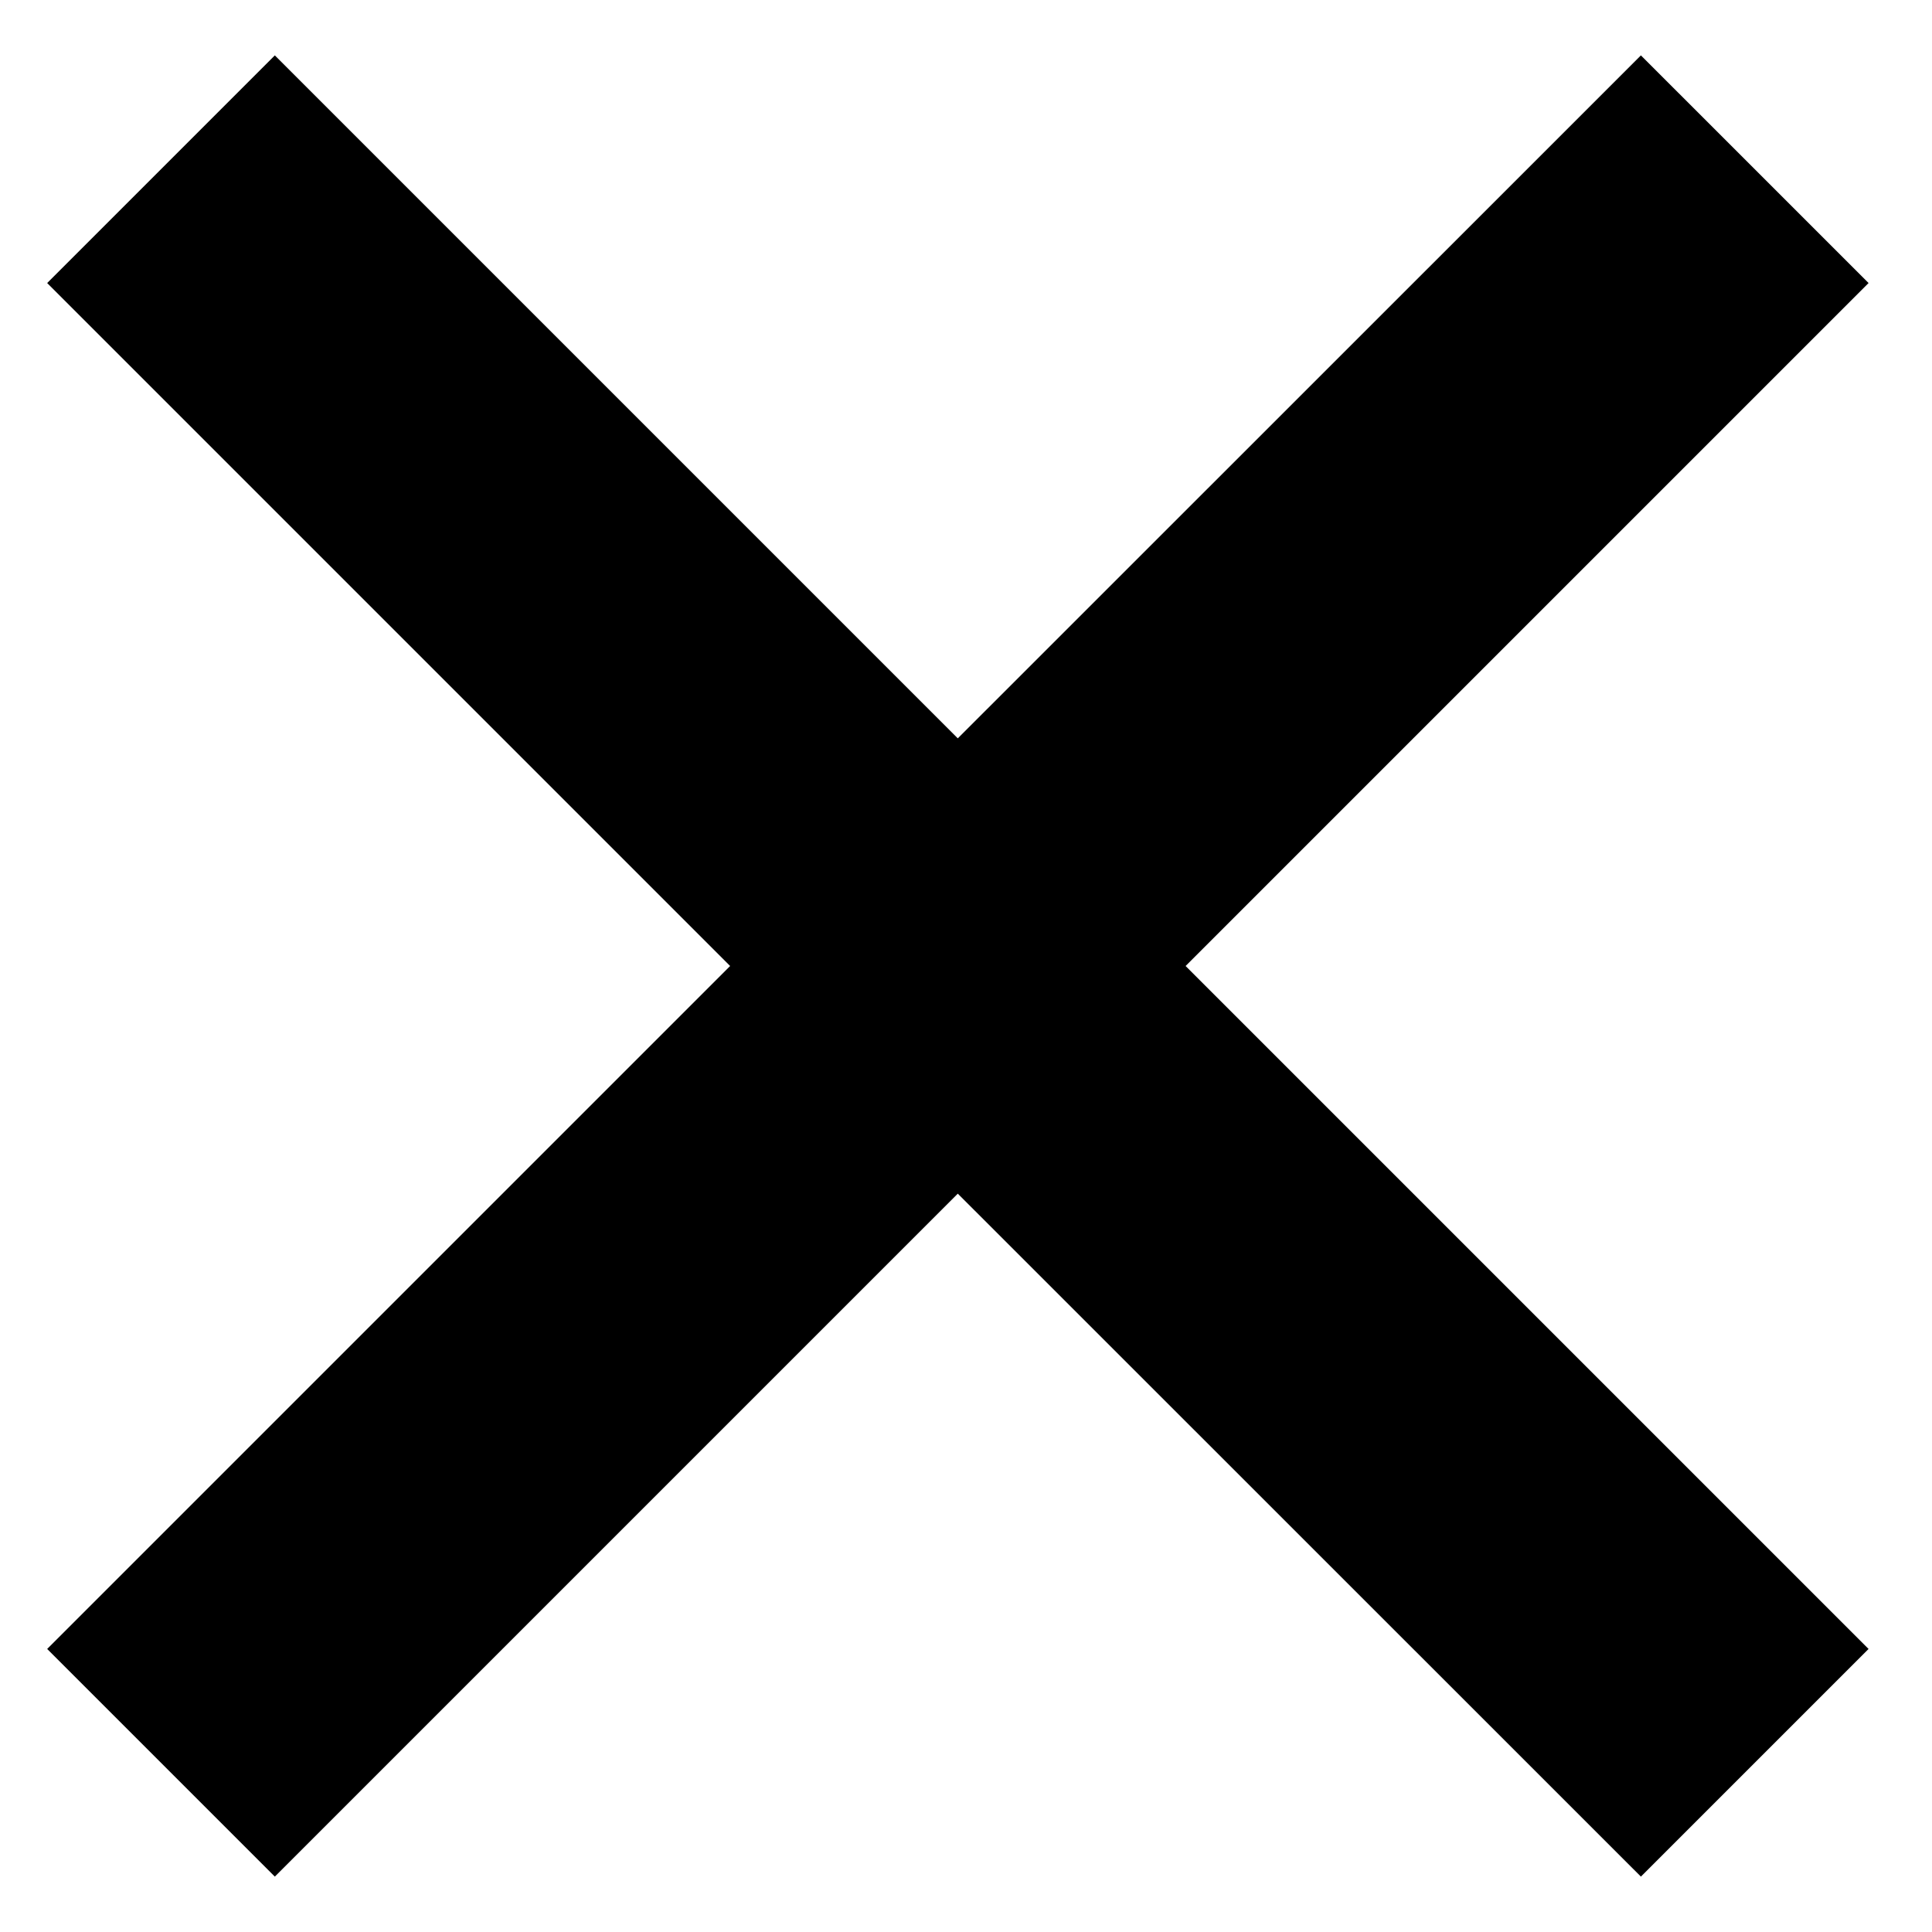
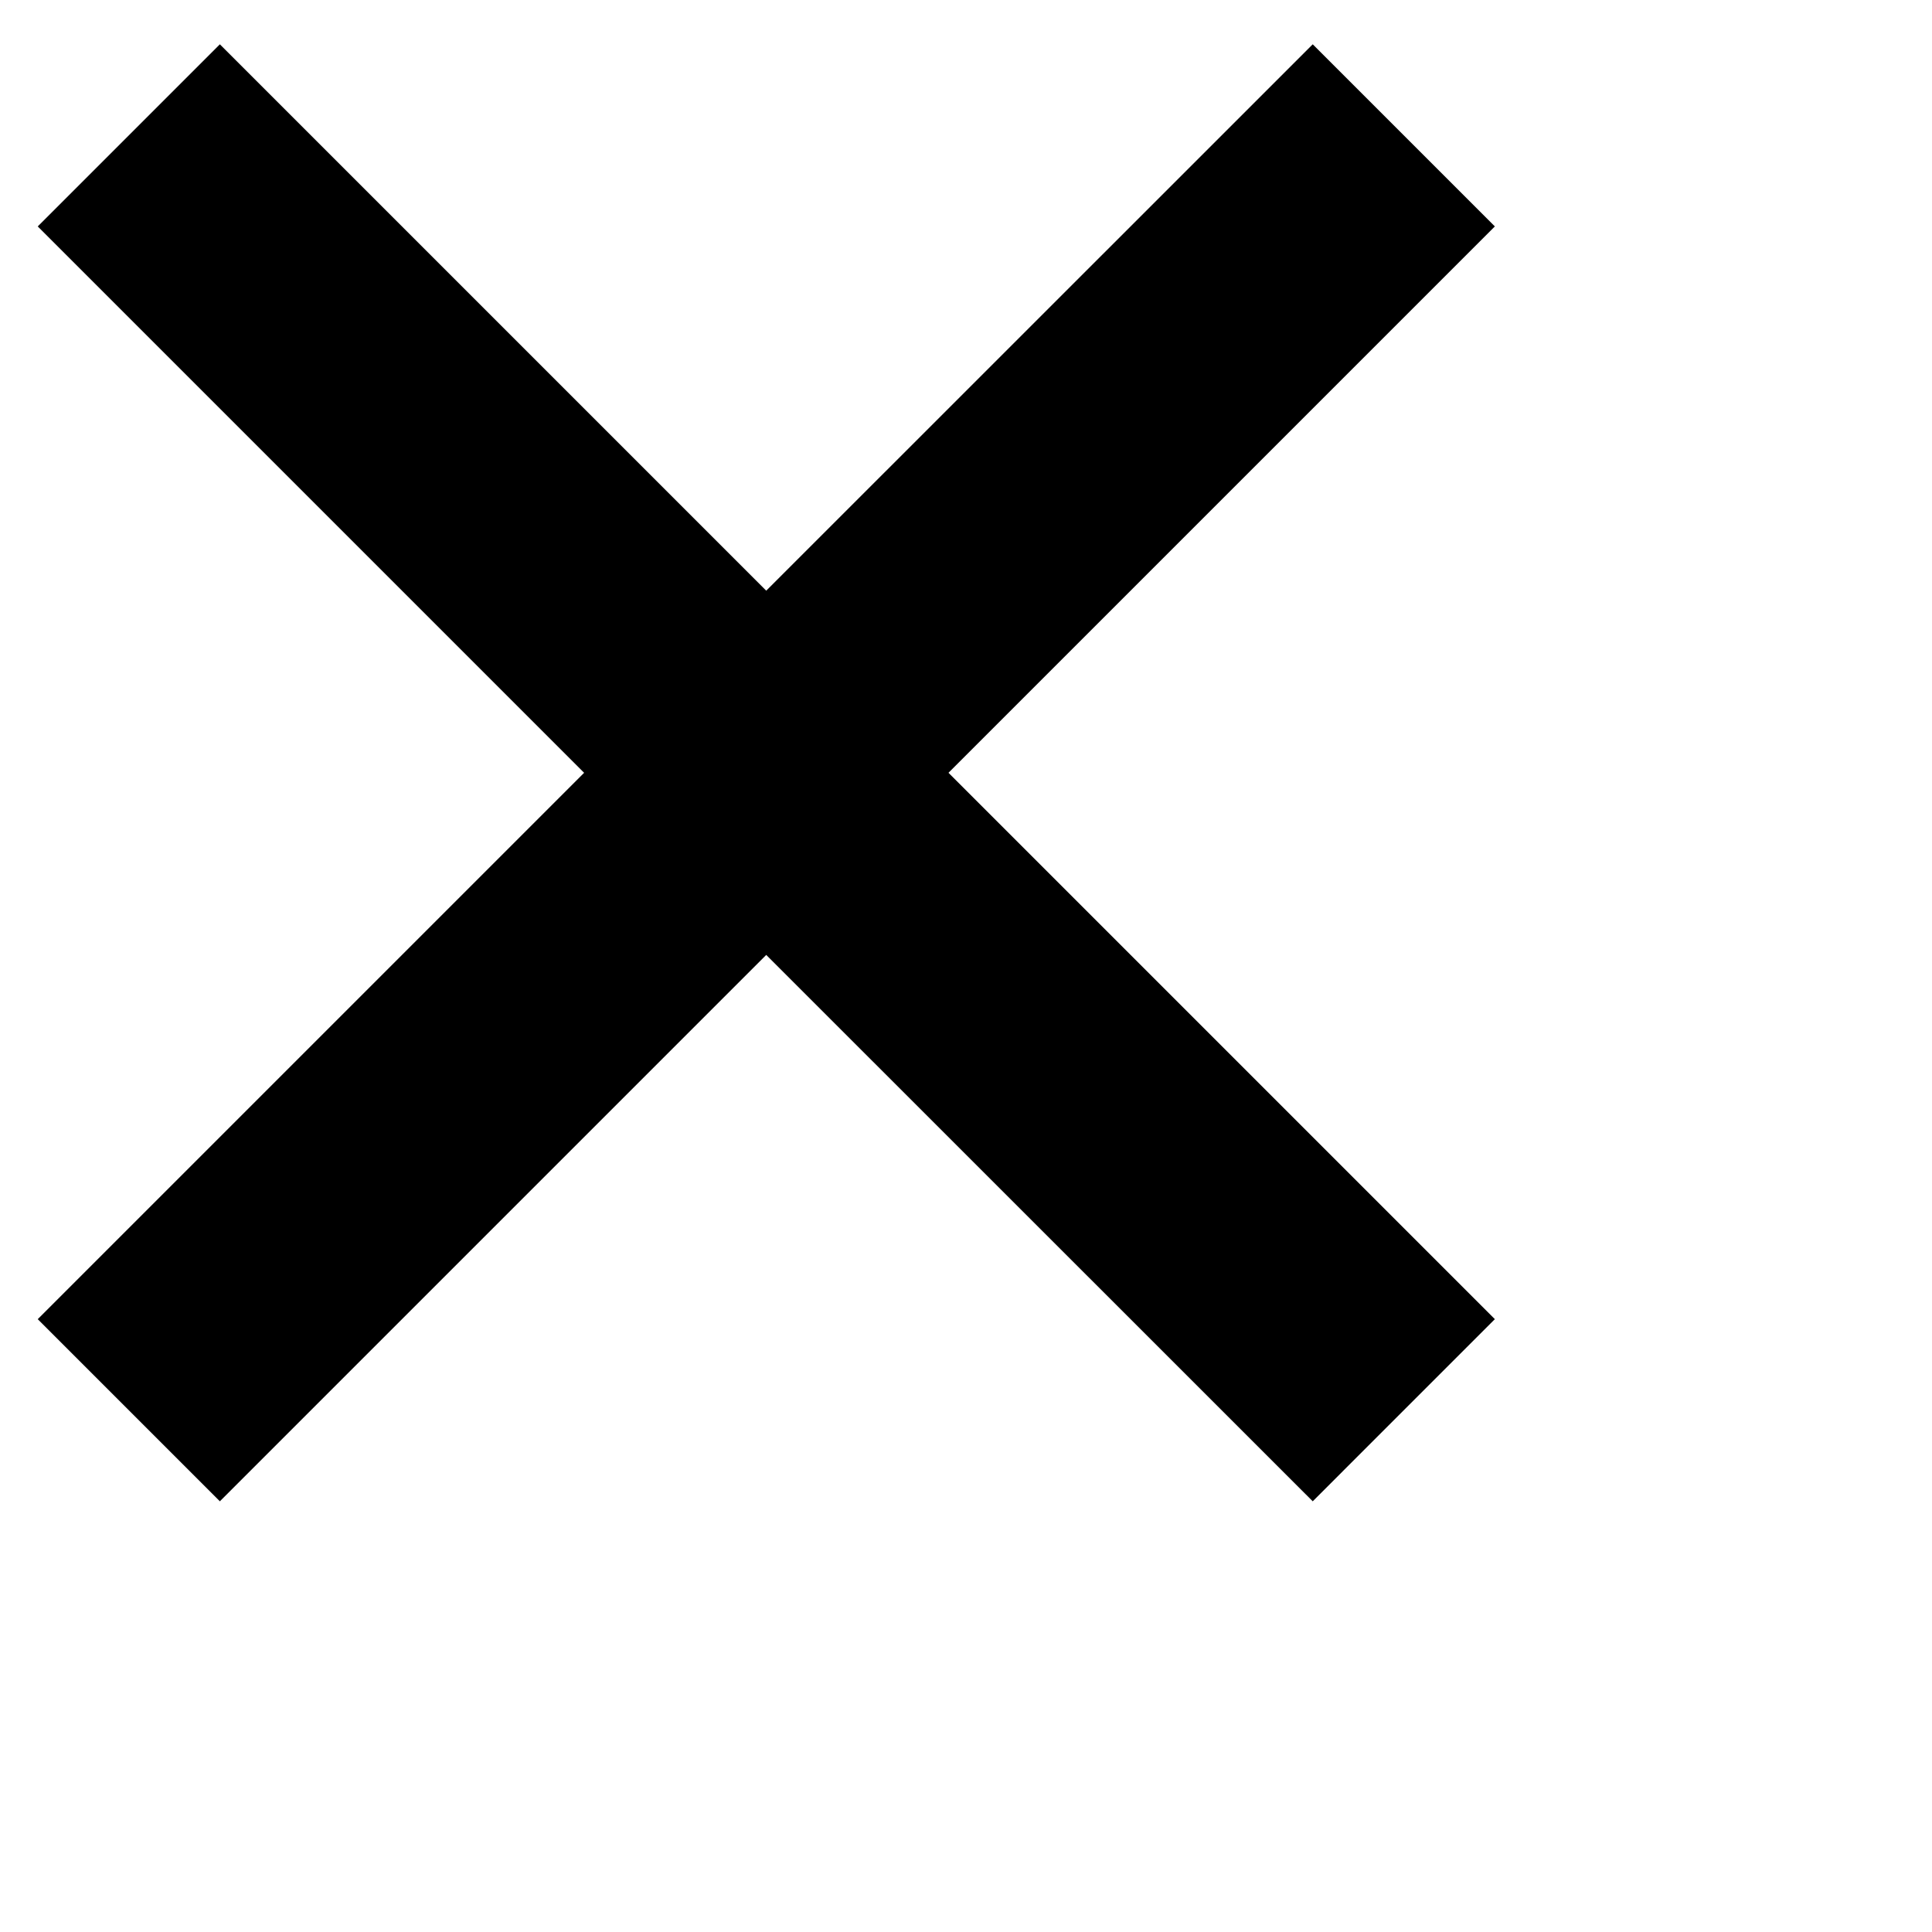
- <svg xmlns="http://www.w3.org/2000/svg" width="24" height="24" viewBox="0 0 24 24" fill="none">
+ <svg xmlns="http://www.w3.org/2000/svg" width="30" height="30" viewBox="0 0 30 30" fill="none">
  <path d="M20.384 0.688L11.898 9.172L3.414 0.688L0.586 3.516L9.07 12L0.586 20.484L3.414 23.312L11.898 14.828L20.384 23.312L23.212 20.484L14.728 12L23.212 3.516L20.384 0.688Z" fill="black" />
</svg>
